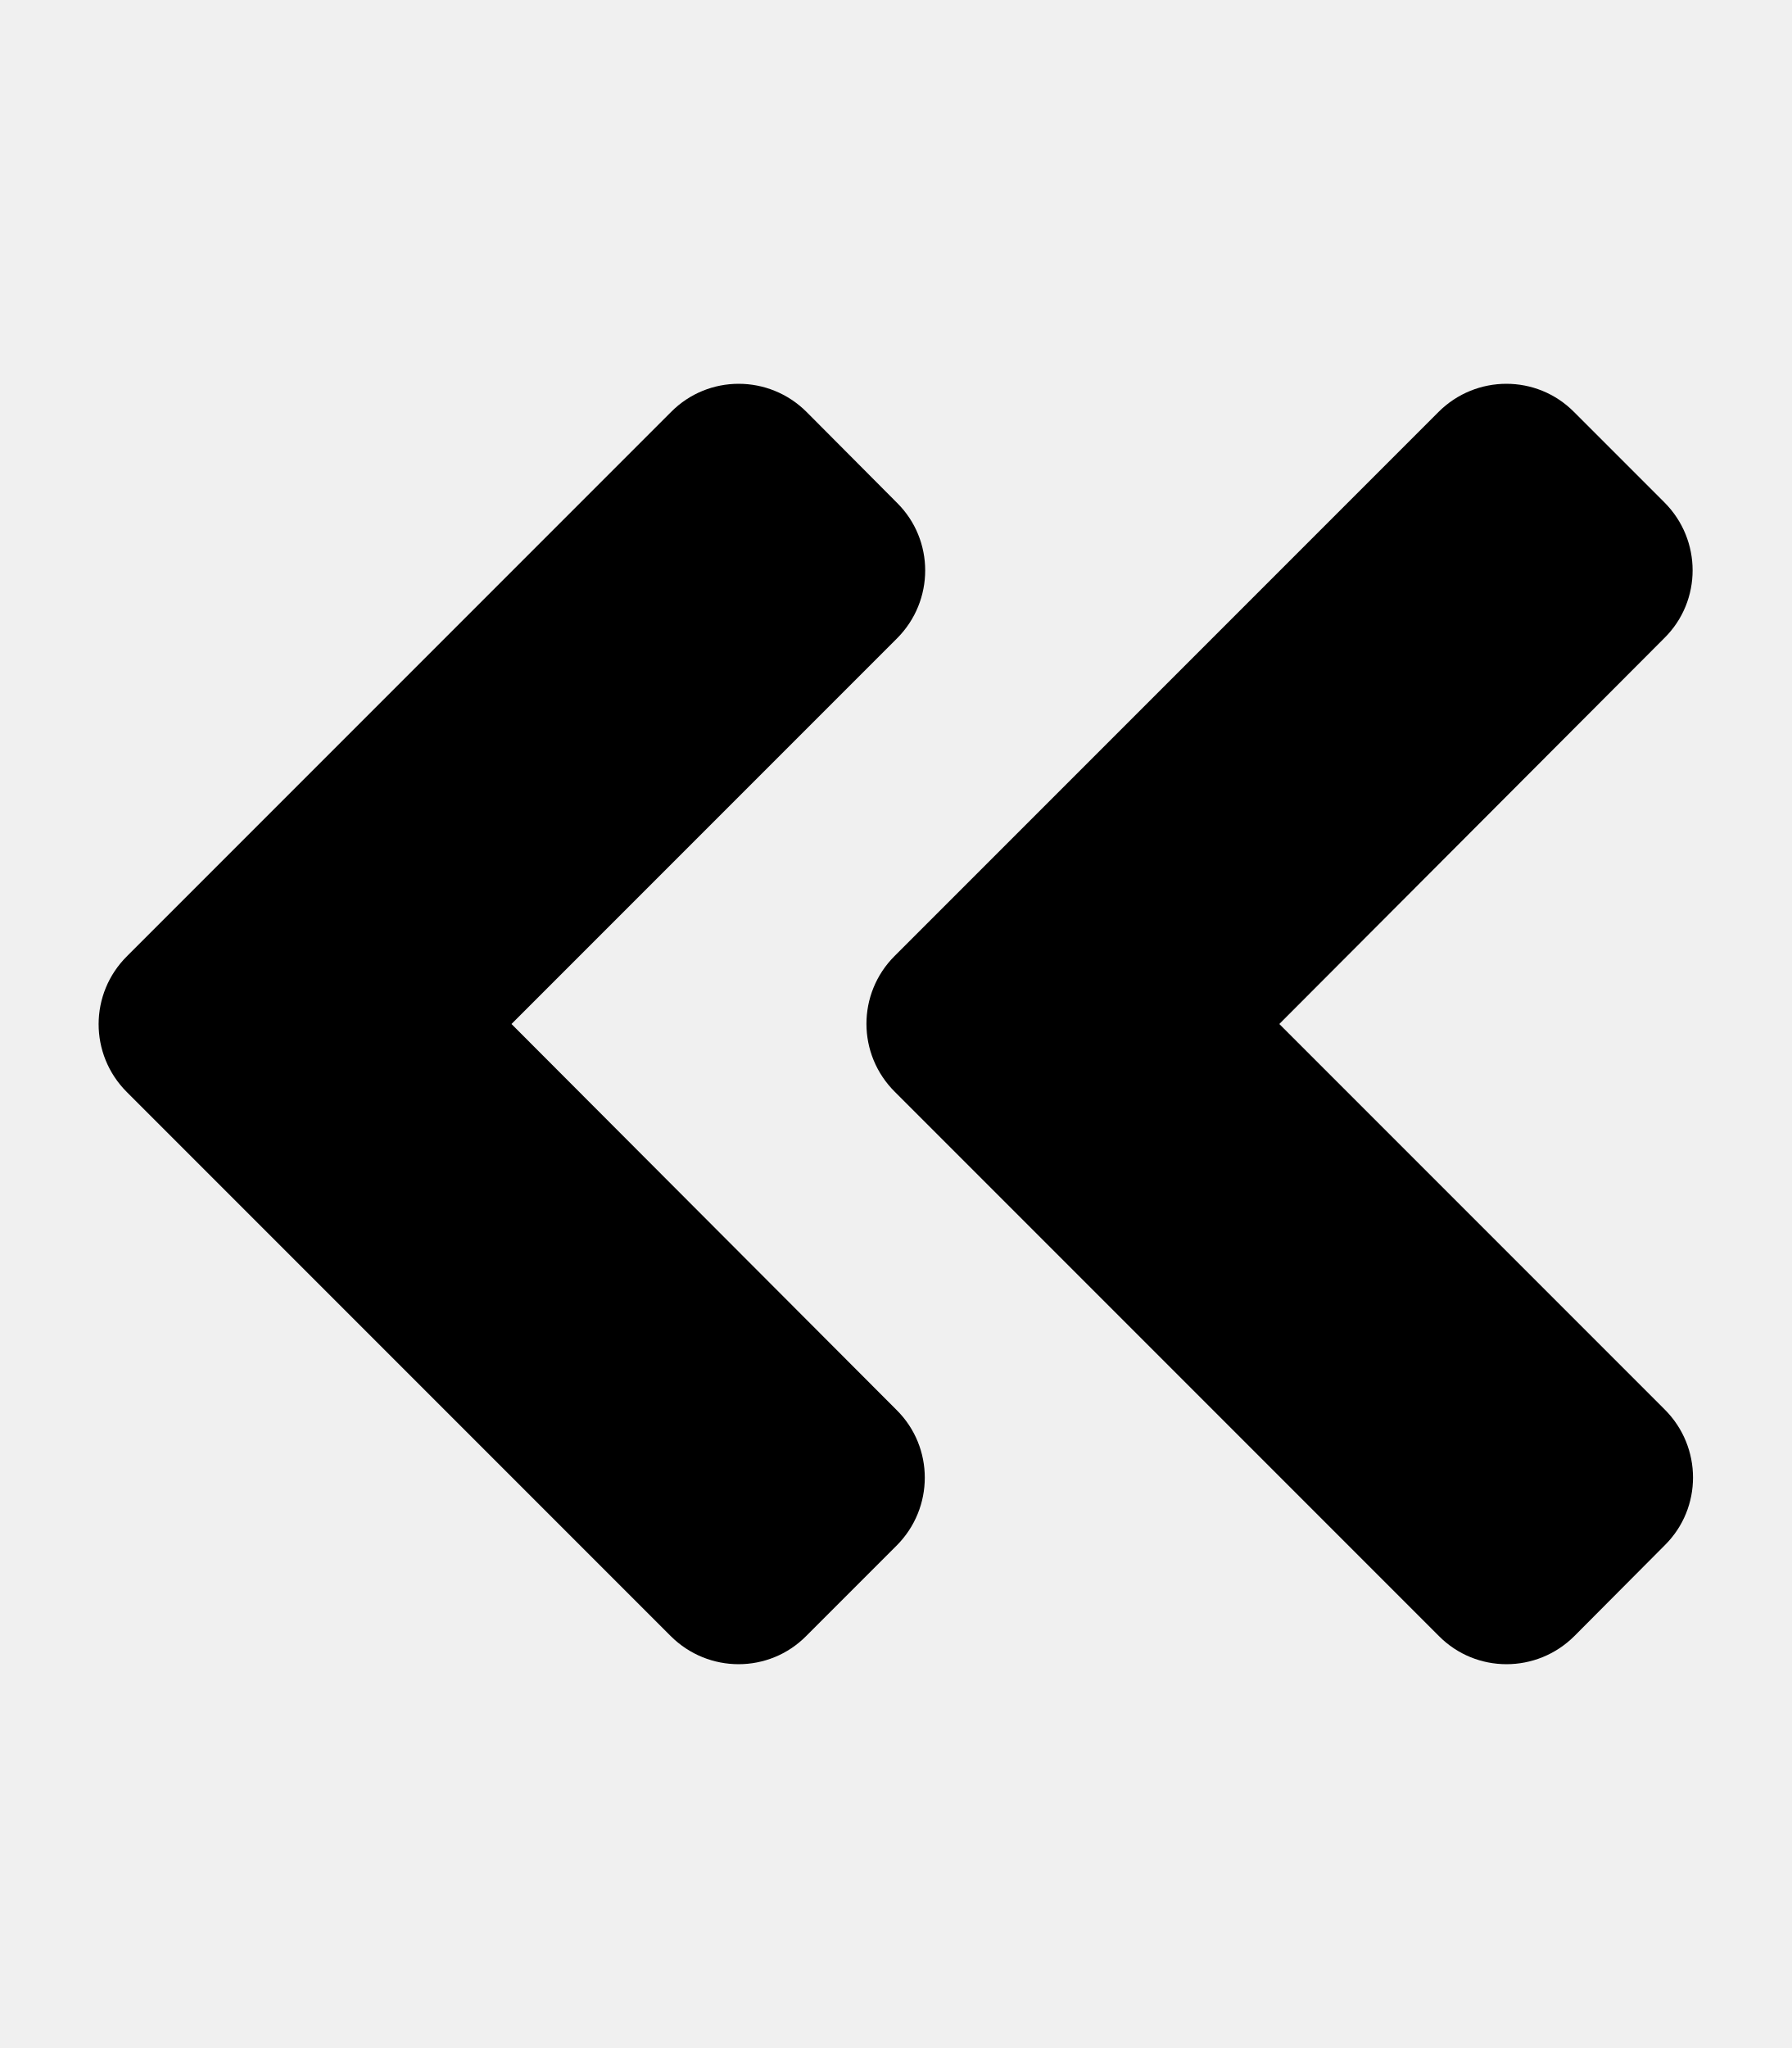
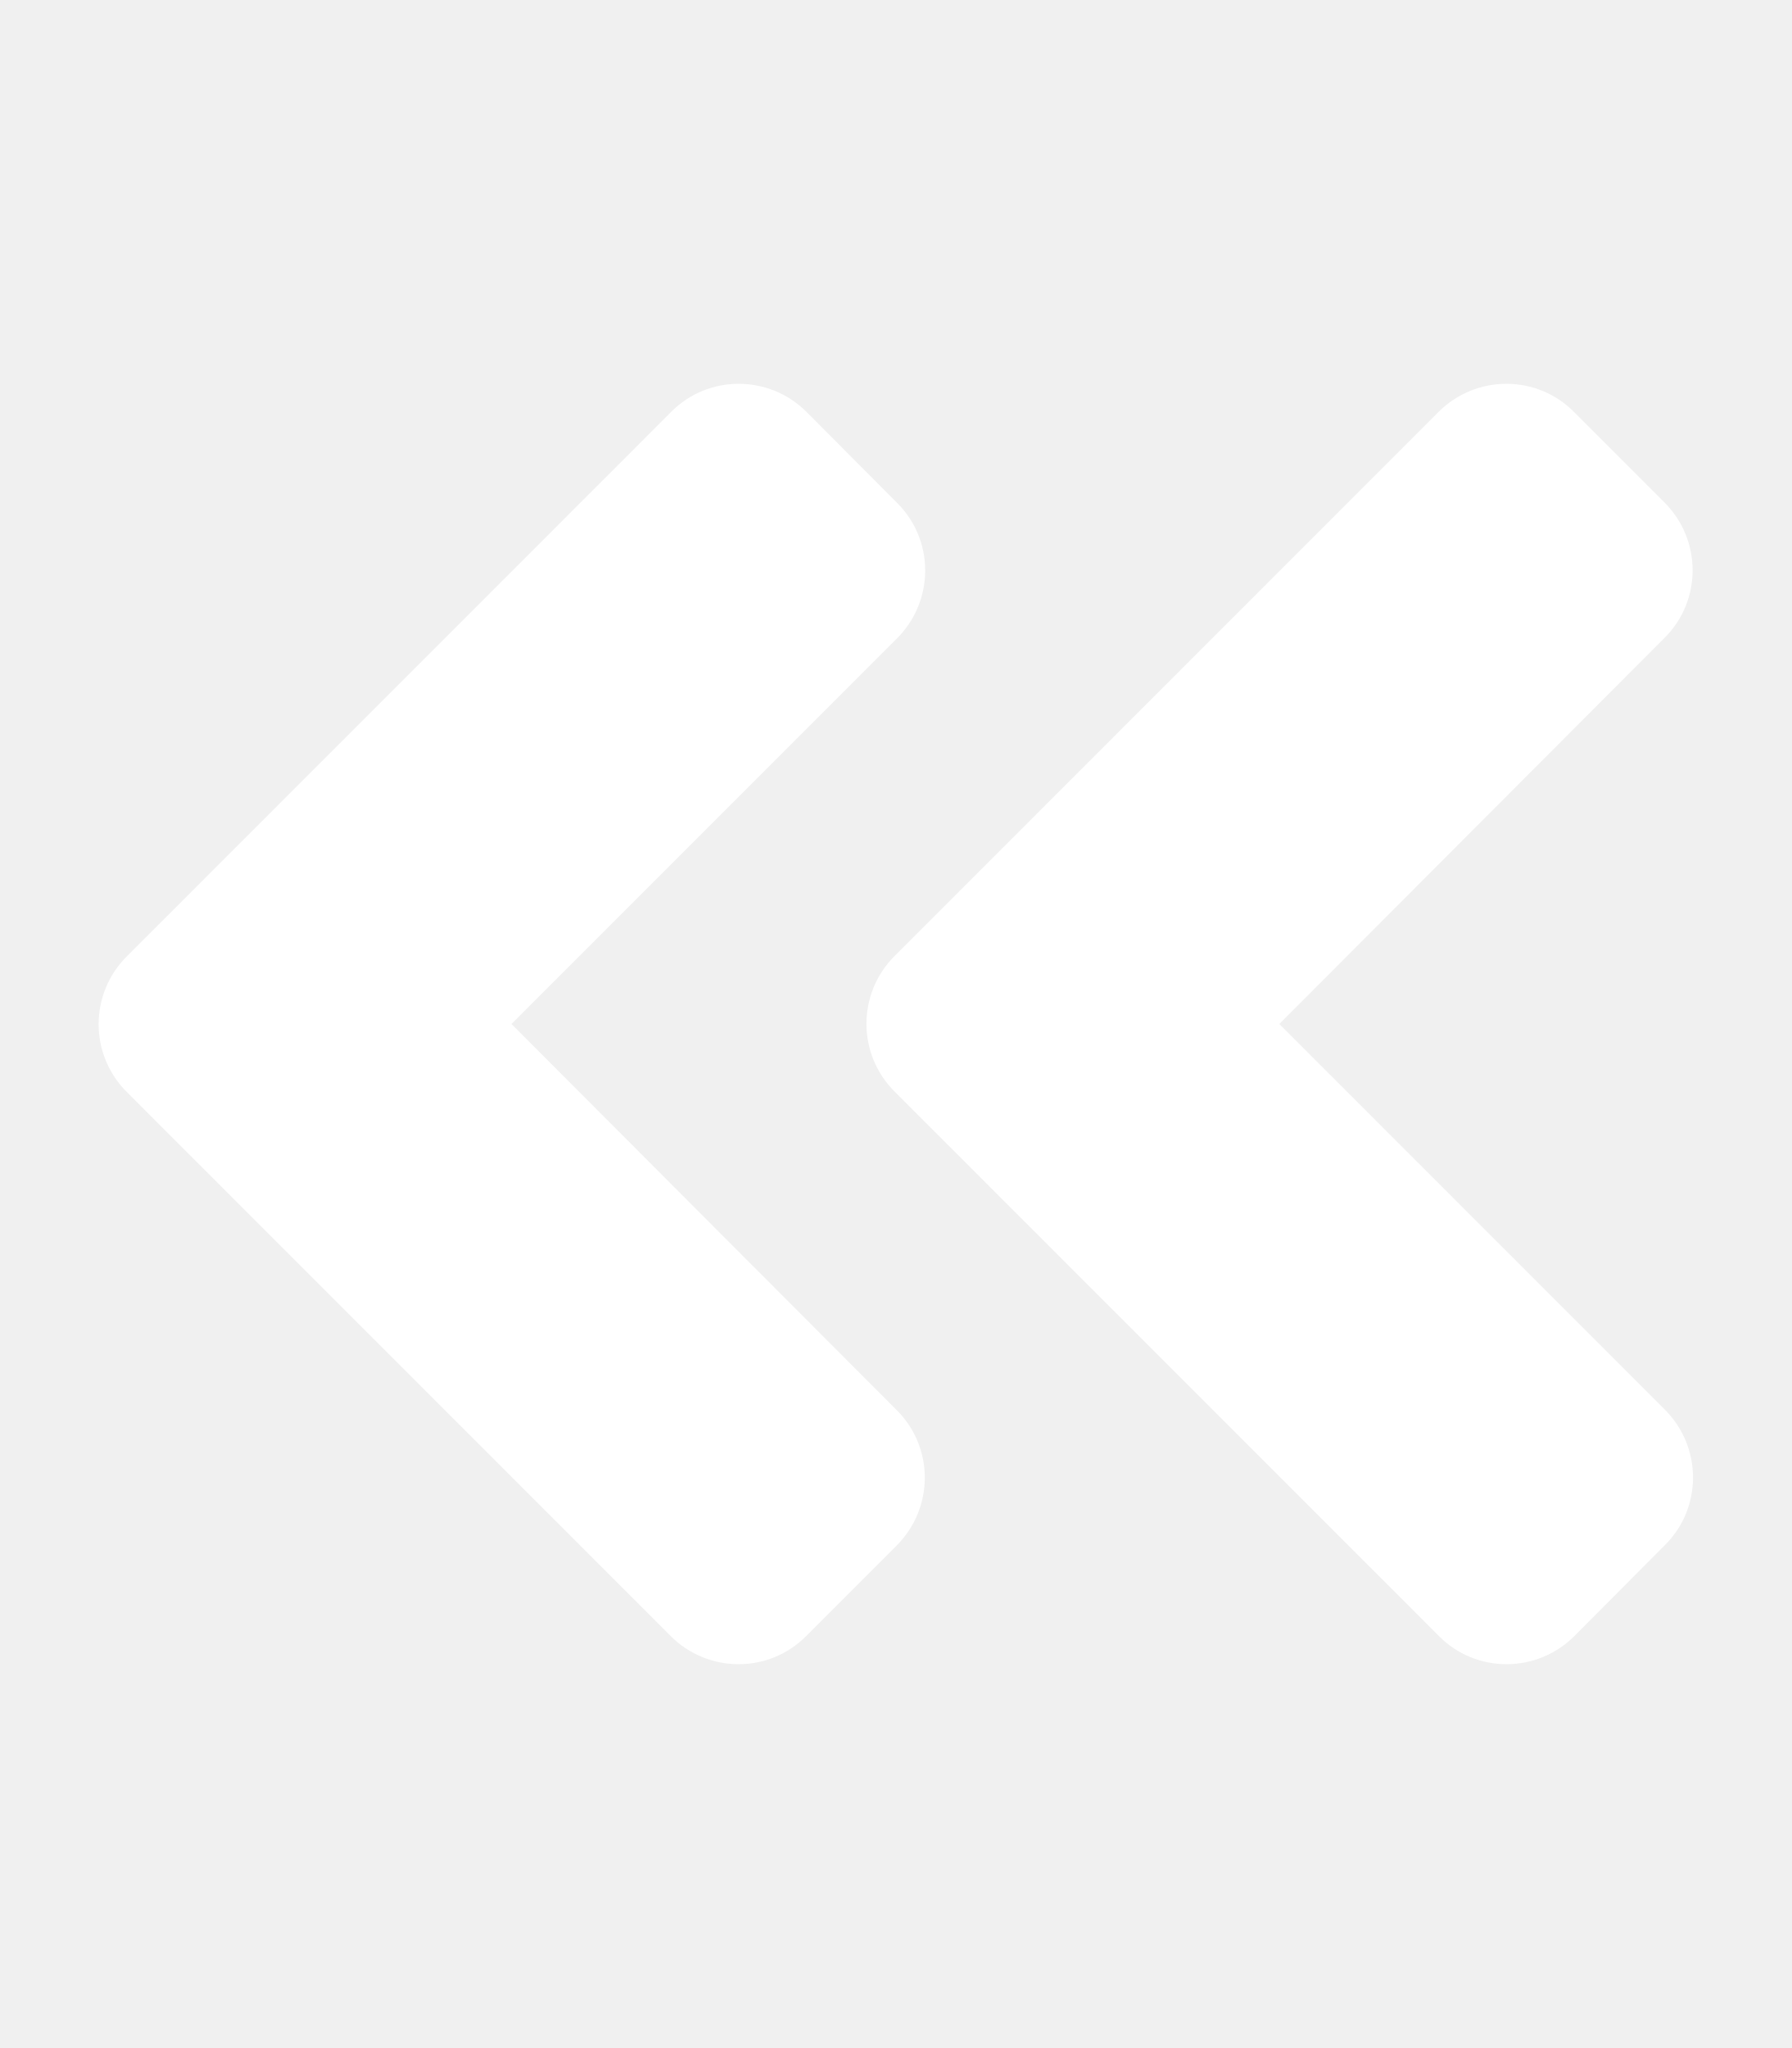
<svg xmlns="http://www.w3.org/2000/svg" aria-hidden="true" focusable="false" data-prefix="fas" data-icon="angle-double-left" class="svg-inline--fa fa-angle-double-left fa-w-14" role="img" viewBox="0 0 448 512">
-   <path fill="currentColor" d="M223.7 239l136-136c9.4-9.4 24.6-9.4 33.9 0l22.6 22.6c9.4 9.4 9.4 24.6 0 33.9L319.9 256l96.4 96.4c9.4 9.4 9.4 24.6 0 33.9L393.7 409c-9.4 9.4-24.6 9.4-33.9 0l-136-136c-9.5-9.4-9.5-24.6-.1-34zm-192 34l136 136c9.4 9.4 24.6 9.4 33.9 0l22.6-22.6c9.4-9.4 9.4-24.6 0-33.9L127.9 256l96.4-96.4c9.4-9.4 9.4-24.6 0-33.9L201.7 103c-9.4-9.4-24.6-9.4-33.9 0l-136 136c-9.5 9.4-9.5 24.6-.1 34z" />
+   <path fill="#fff" d="M223.7 239l136-136c9.4-9.4 24.6-9.4 33.9 0l22.6 22.6c9.4 9.4 9.4 24.6 0 33.9L319.9 256l96.4 96.4c9.4 9.4 9.4 24.6 0 33.9L393.7 409c-9.4 9.4-24.6 9.4-33.9 0l-136-136c-9.5-9.4-9.5-24.6-.1-34zm-192 34l136 136c9.4 9.4 24.6 9.4 33.9 0l22.6-22.6c9.4-9.4 9.4-24.6 0-33.9L127.9 256l96.4-96.4c9.4-9.4 9.4-24.6 0-33.9L201.7 103c-9.4-9.4-24.6-9.4-33.9 0l-136 136c-9.5 9.4-9.5 24.6-.1 34z" />
</svg>
